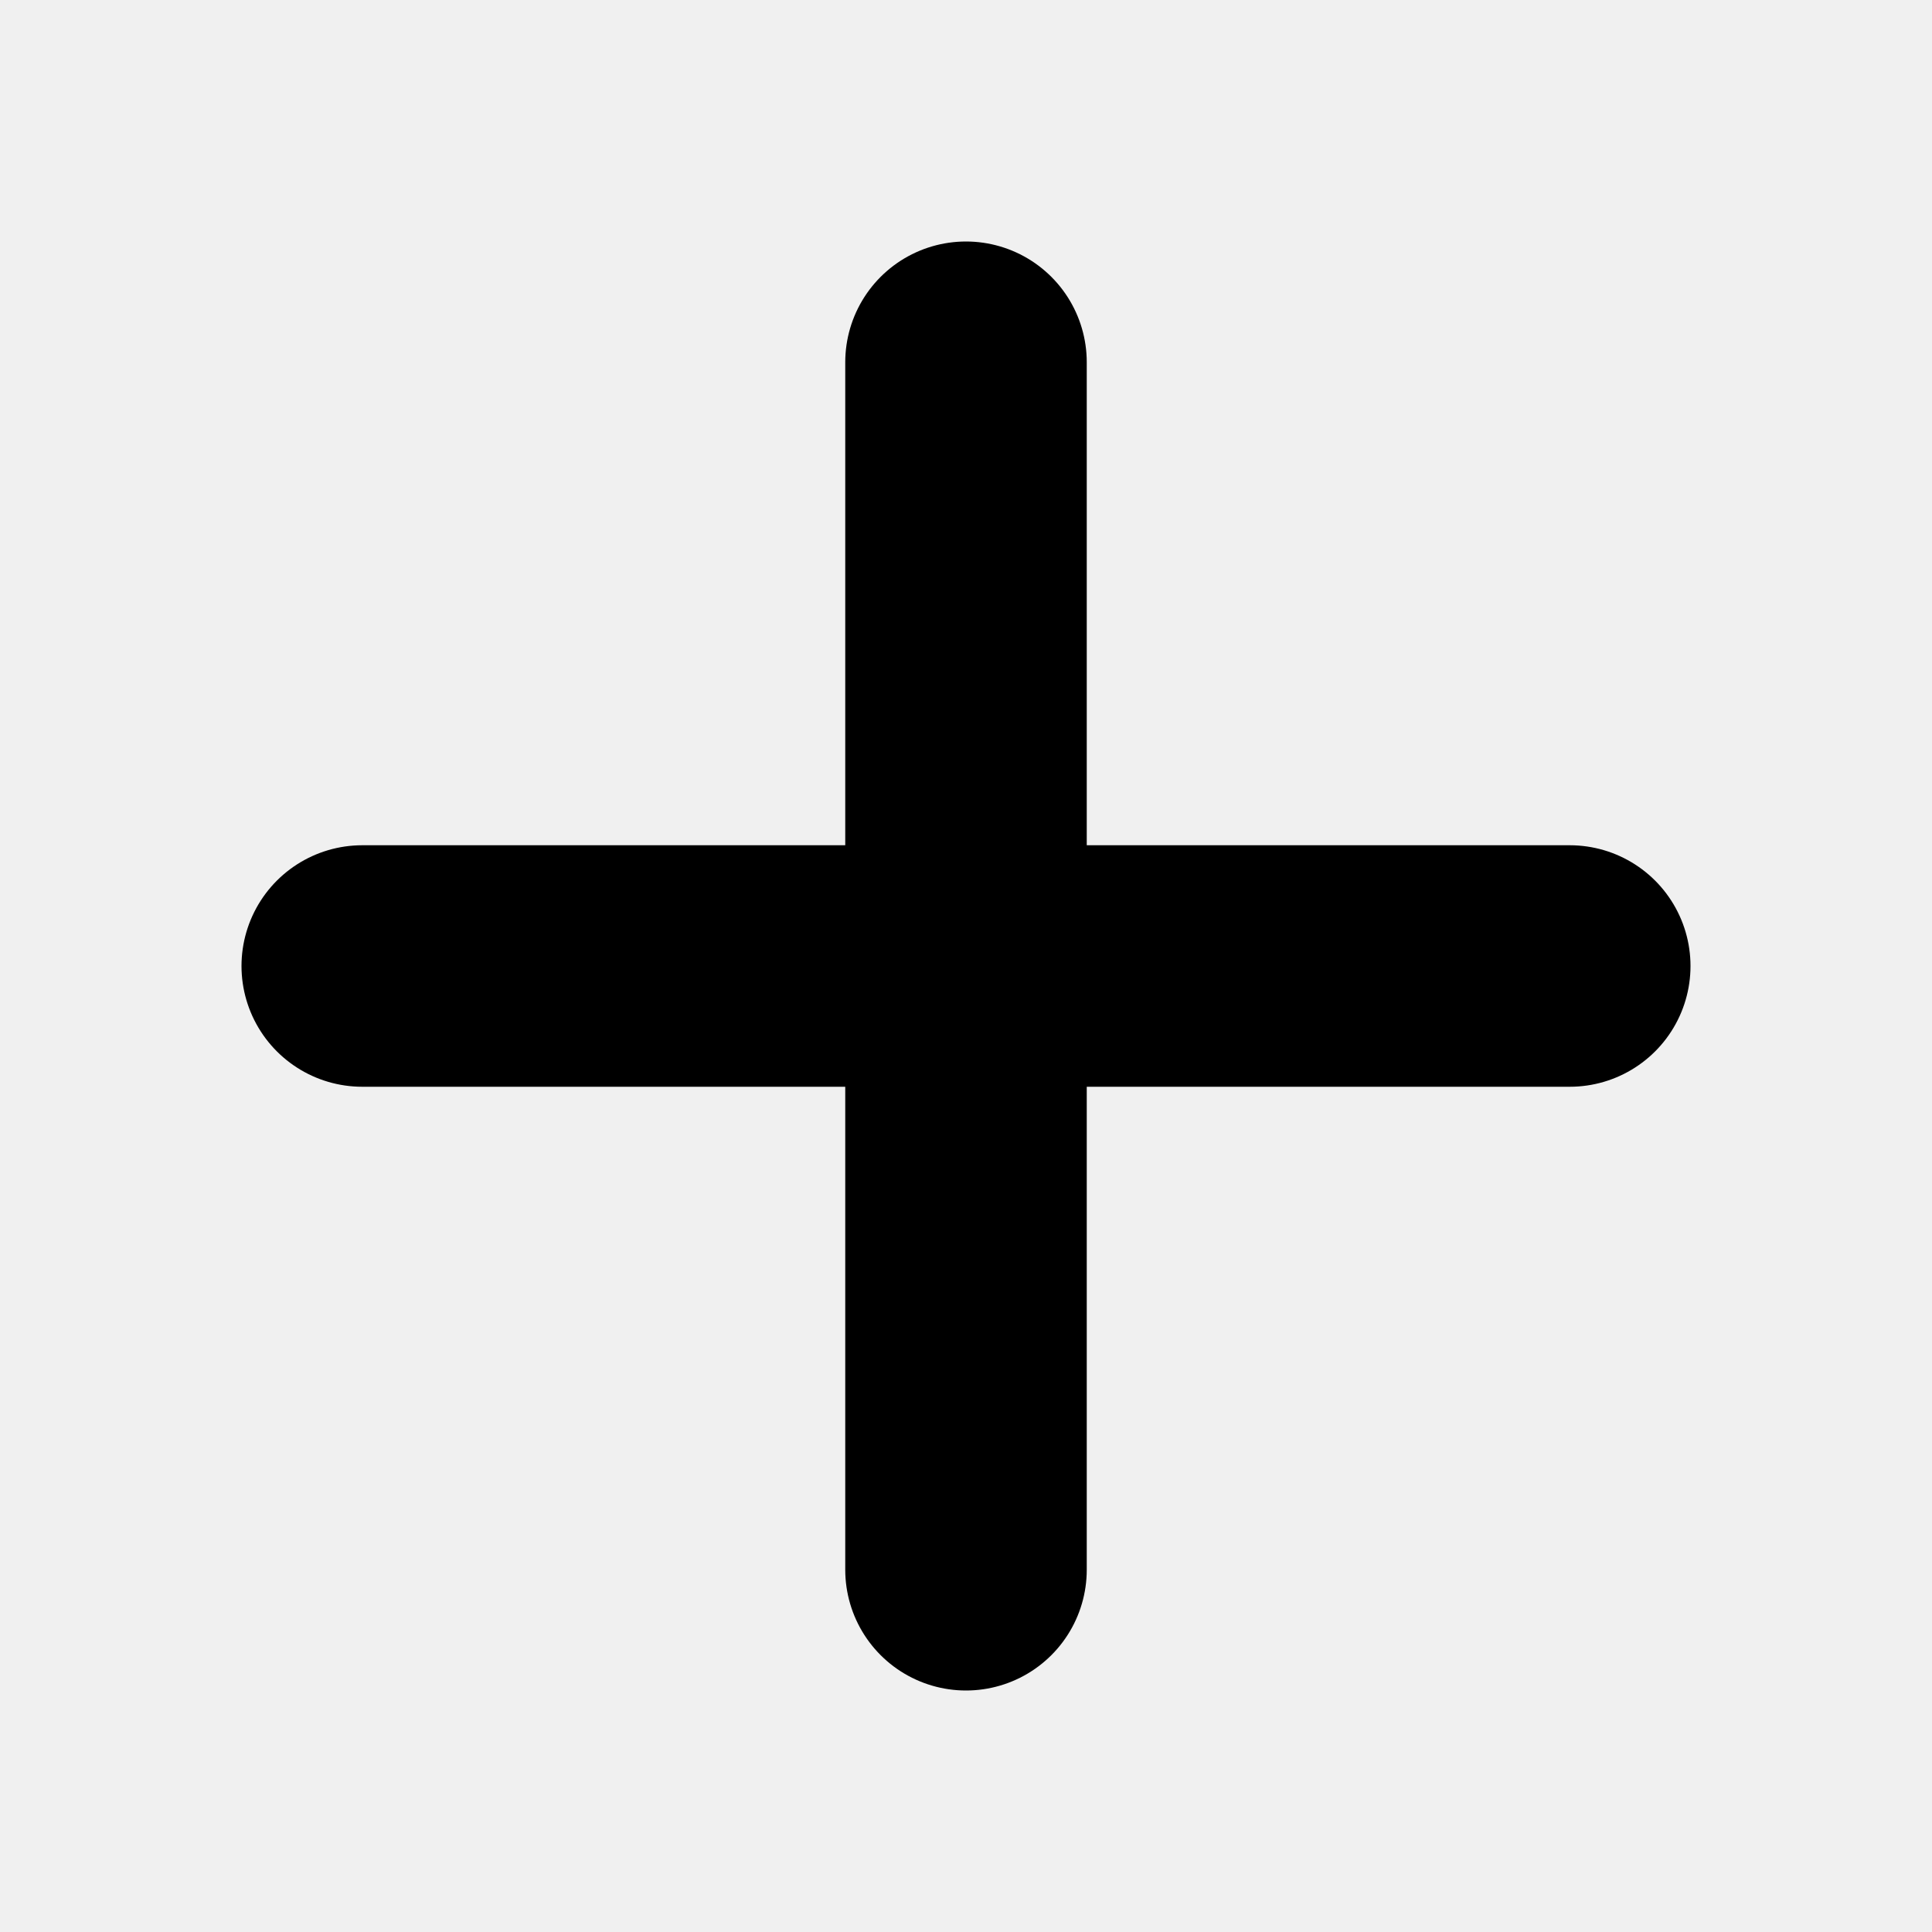
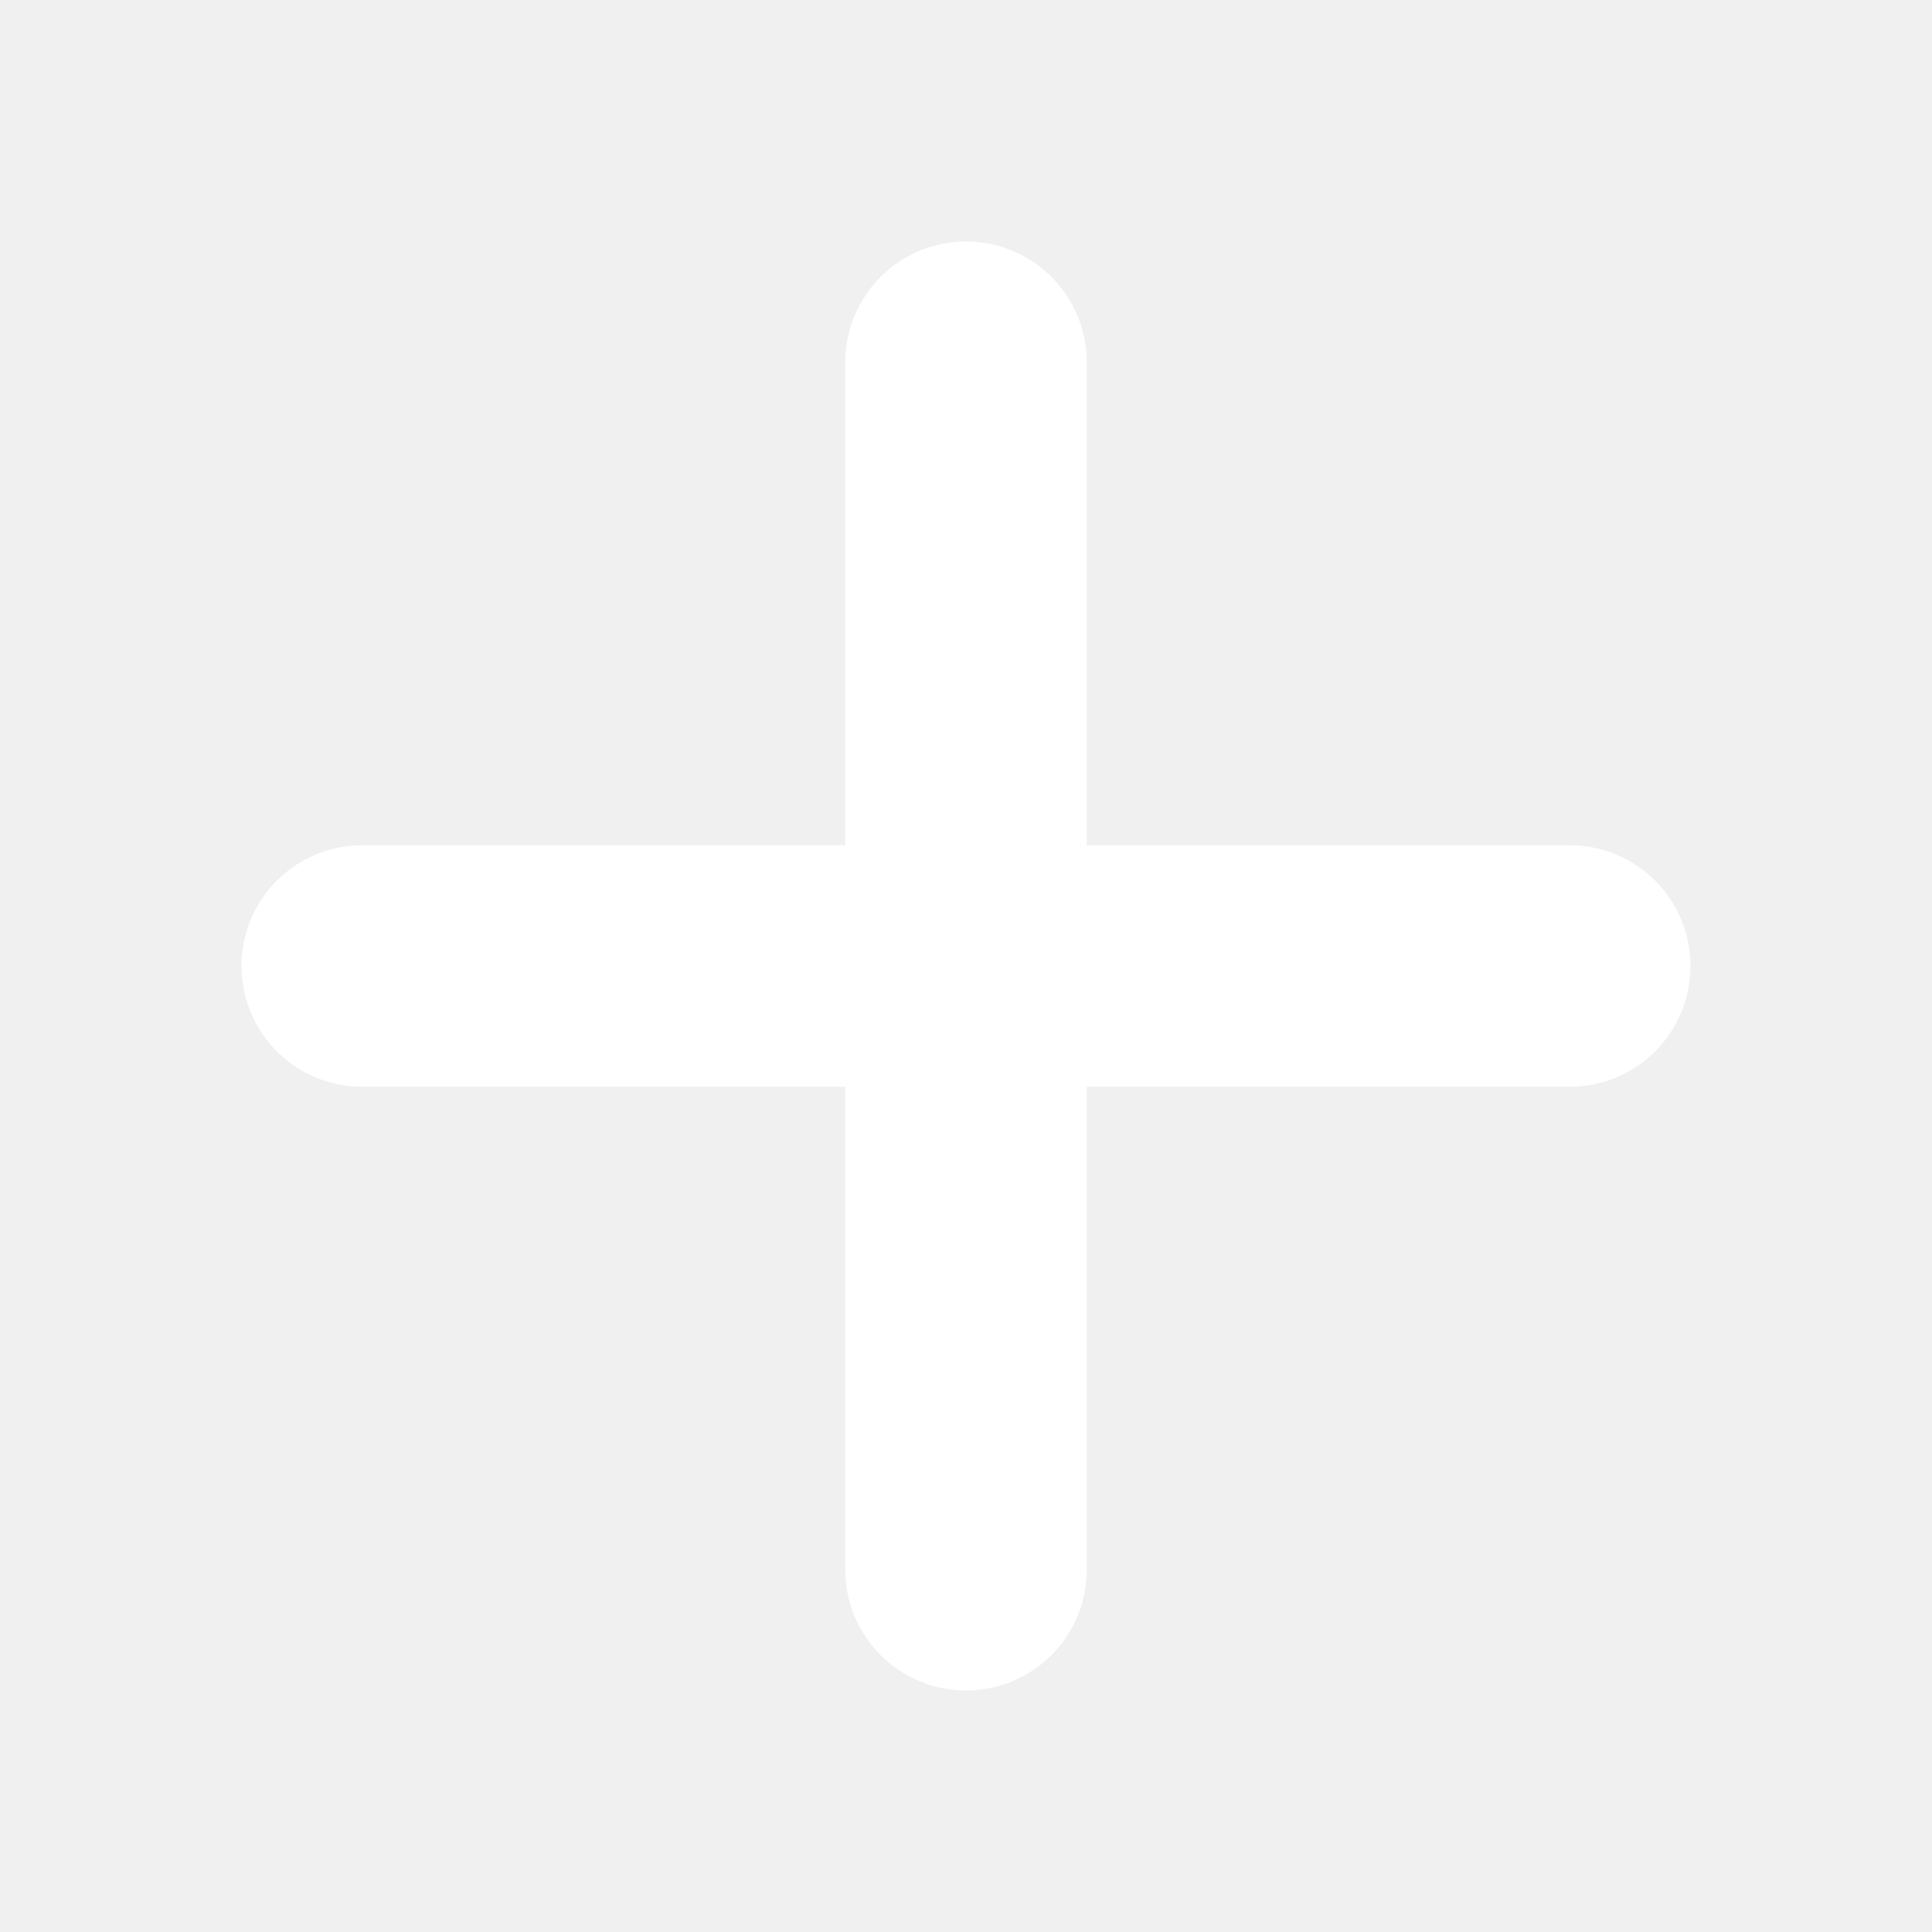
- <svg xmlns="http://www.w3.org/2000/svg" data-slot="icon" fill="none" stroke-width="3" stroke="currentColor" viewBox="0 0 24 24" aria-hidden="true">
+ <svg xmlns="http://www.w3.org/2000/svg" data-slot="icon" fill="none" stroke-width="3" stroke="white" viewBox="0 0 24 24" aria-hidden="true">
  <path stroke-linecap="round" stroke-linejoin="round" d="M12 4.5v15m7.5-7.5h-15" />
</svg>
